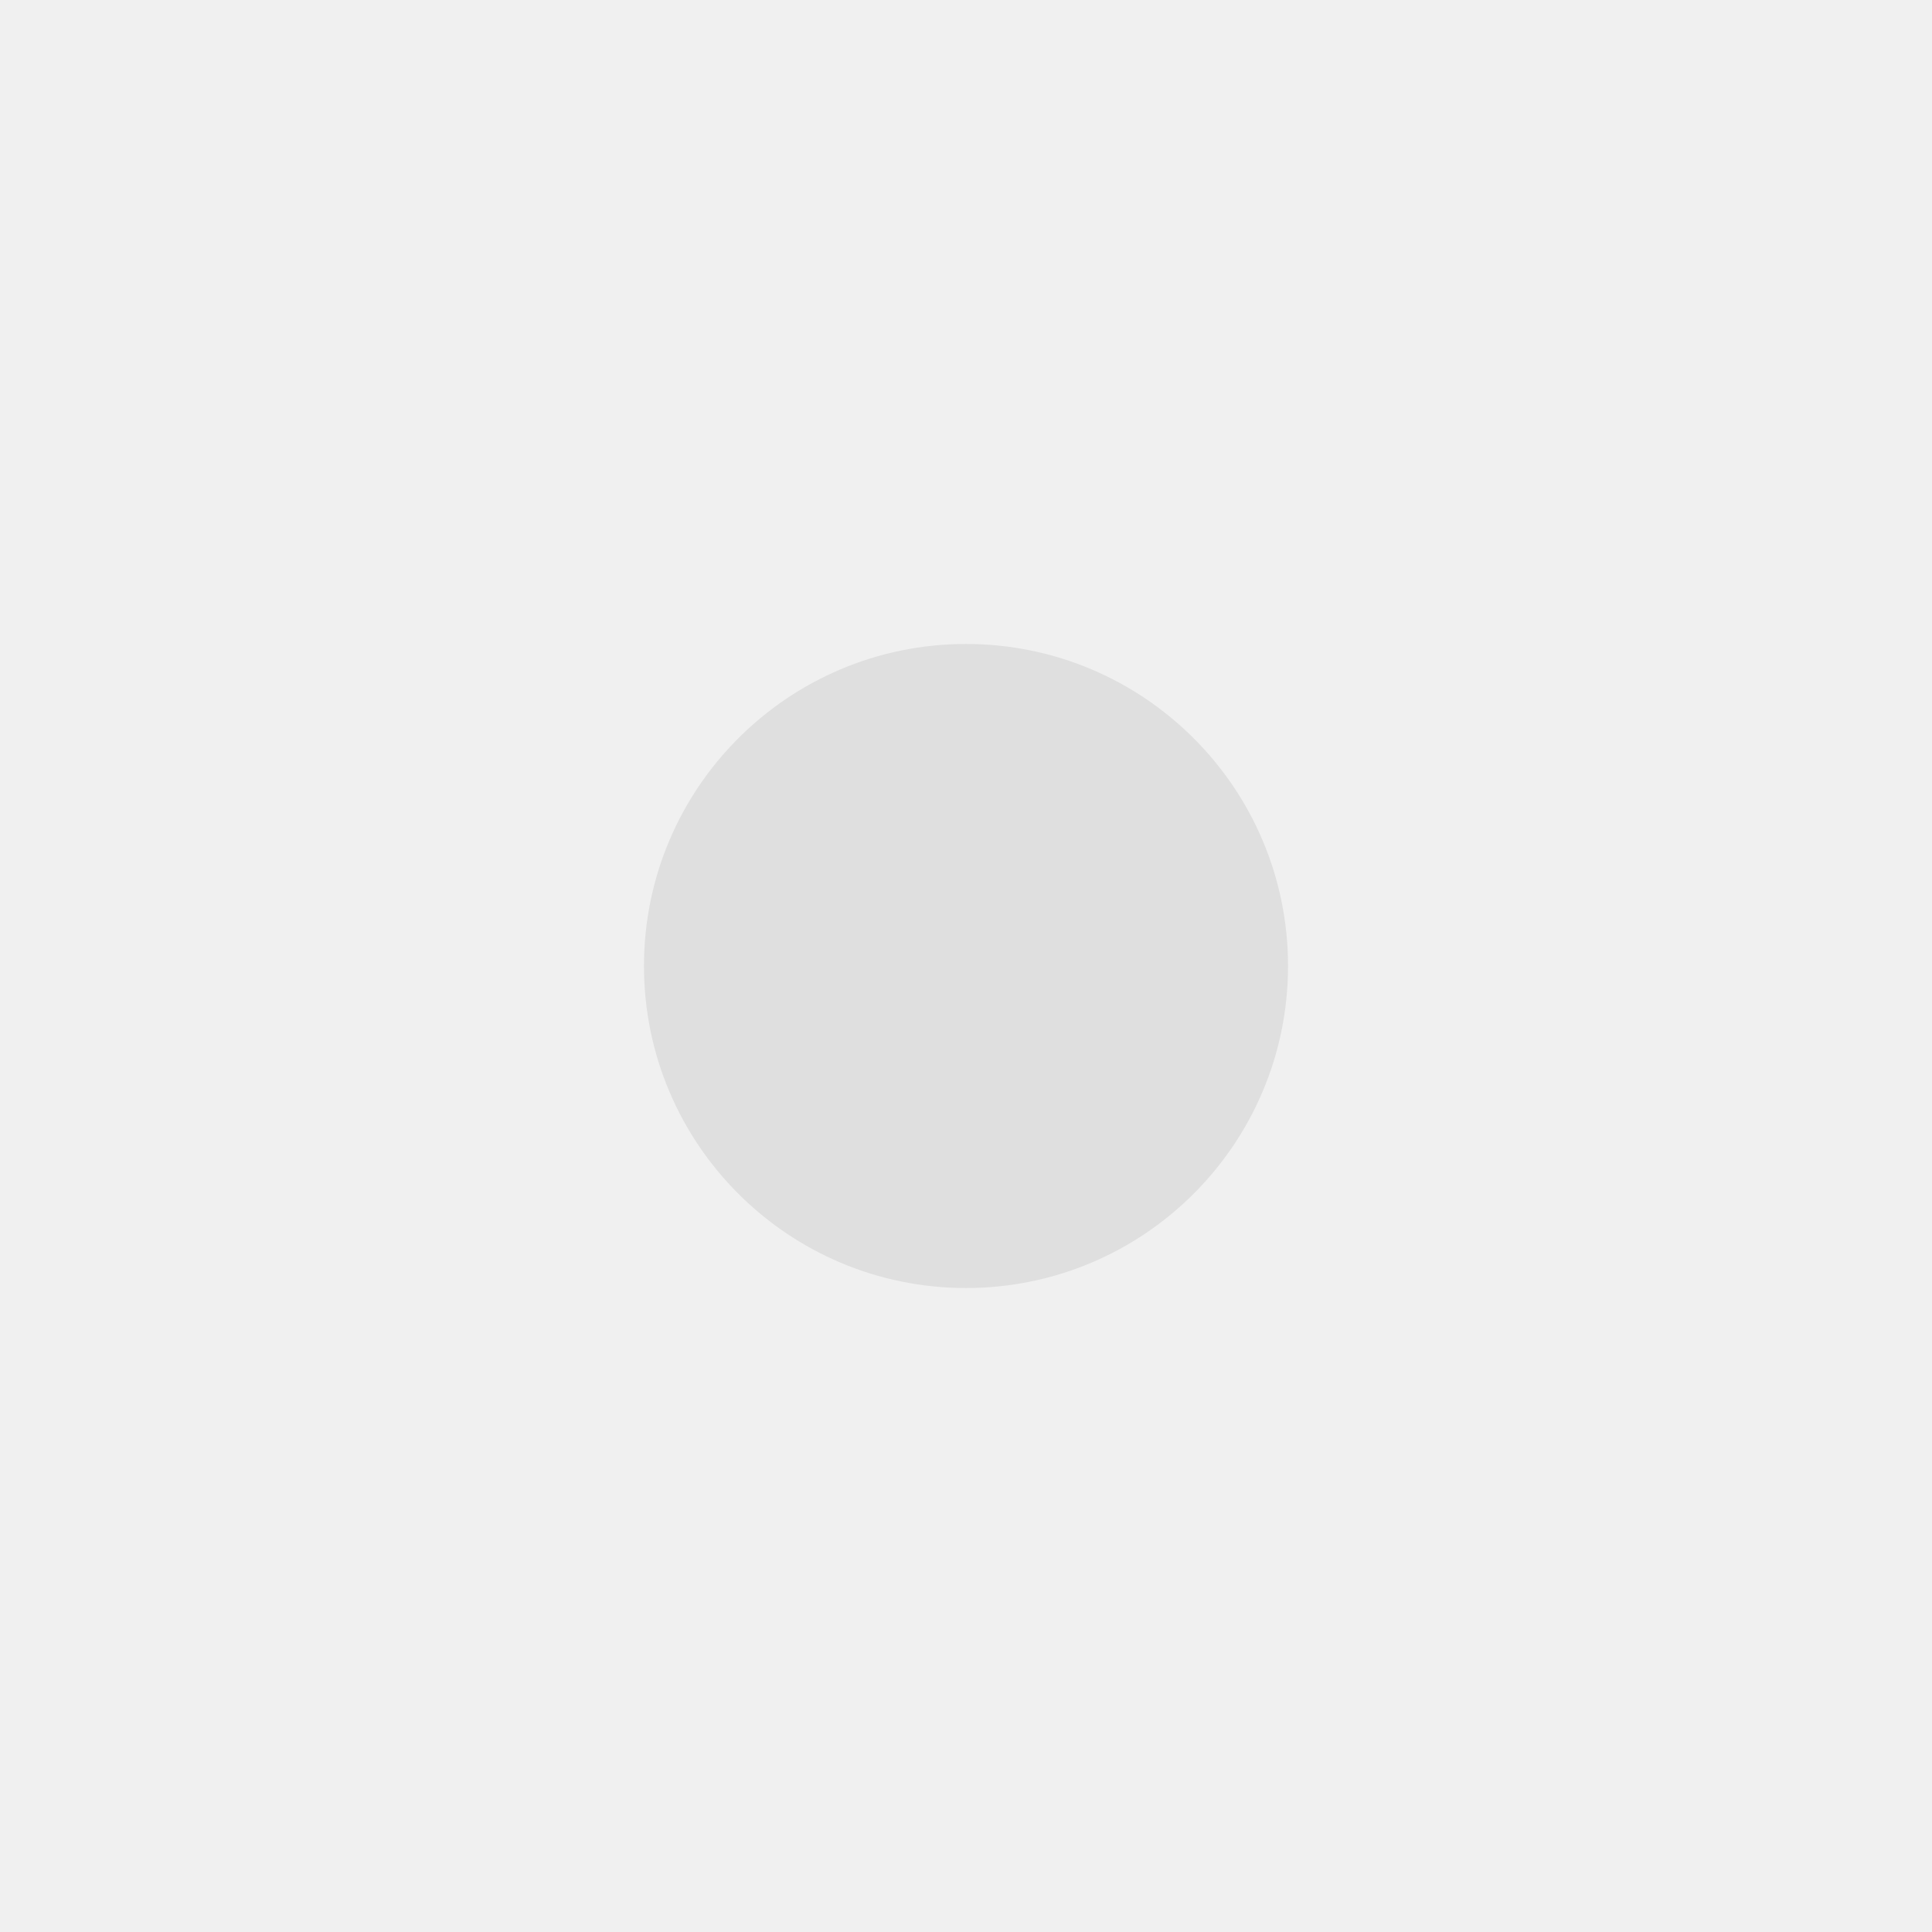
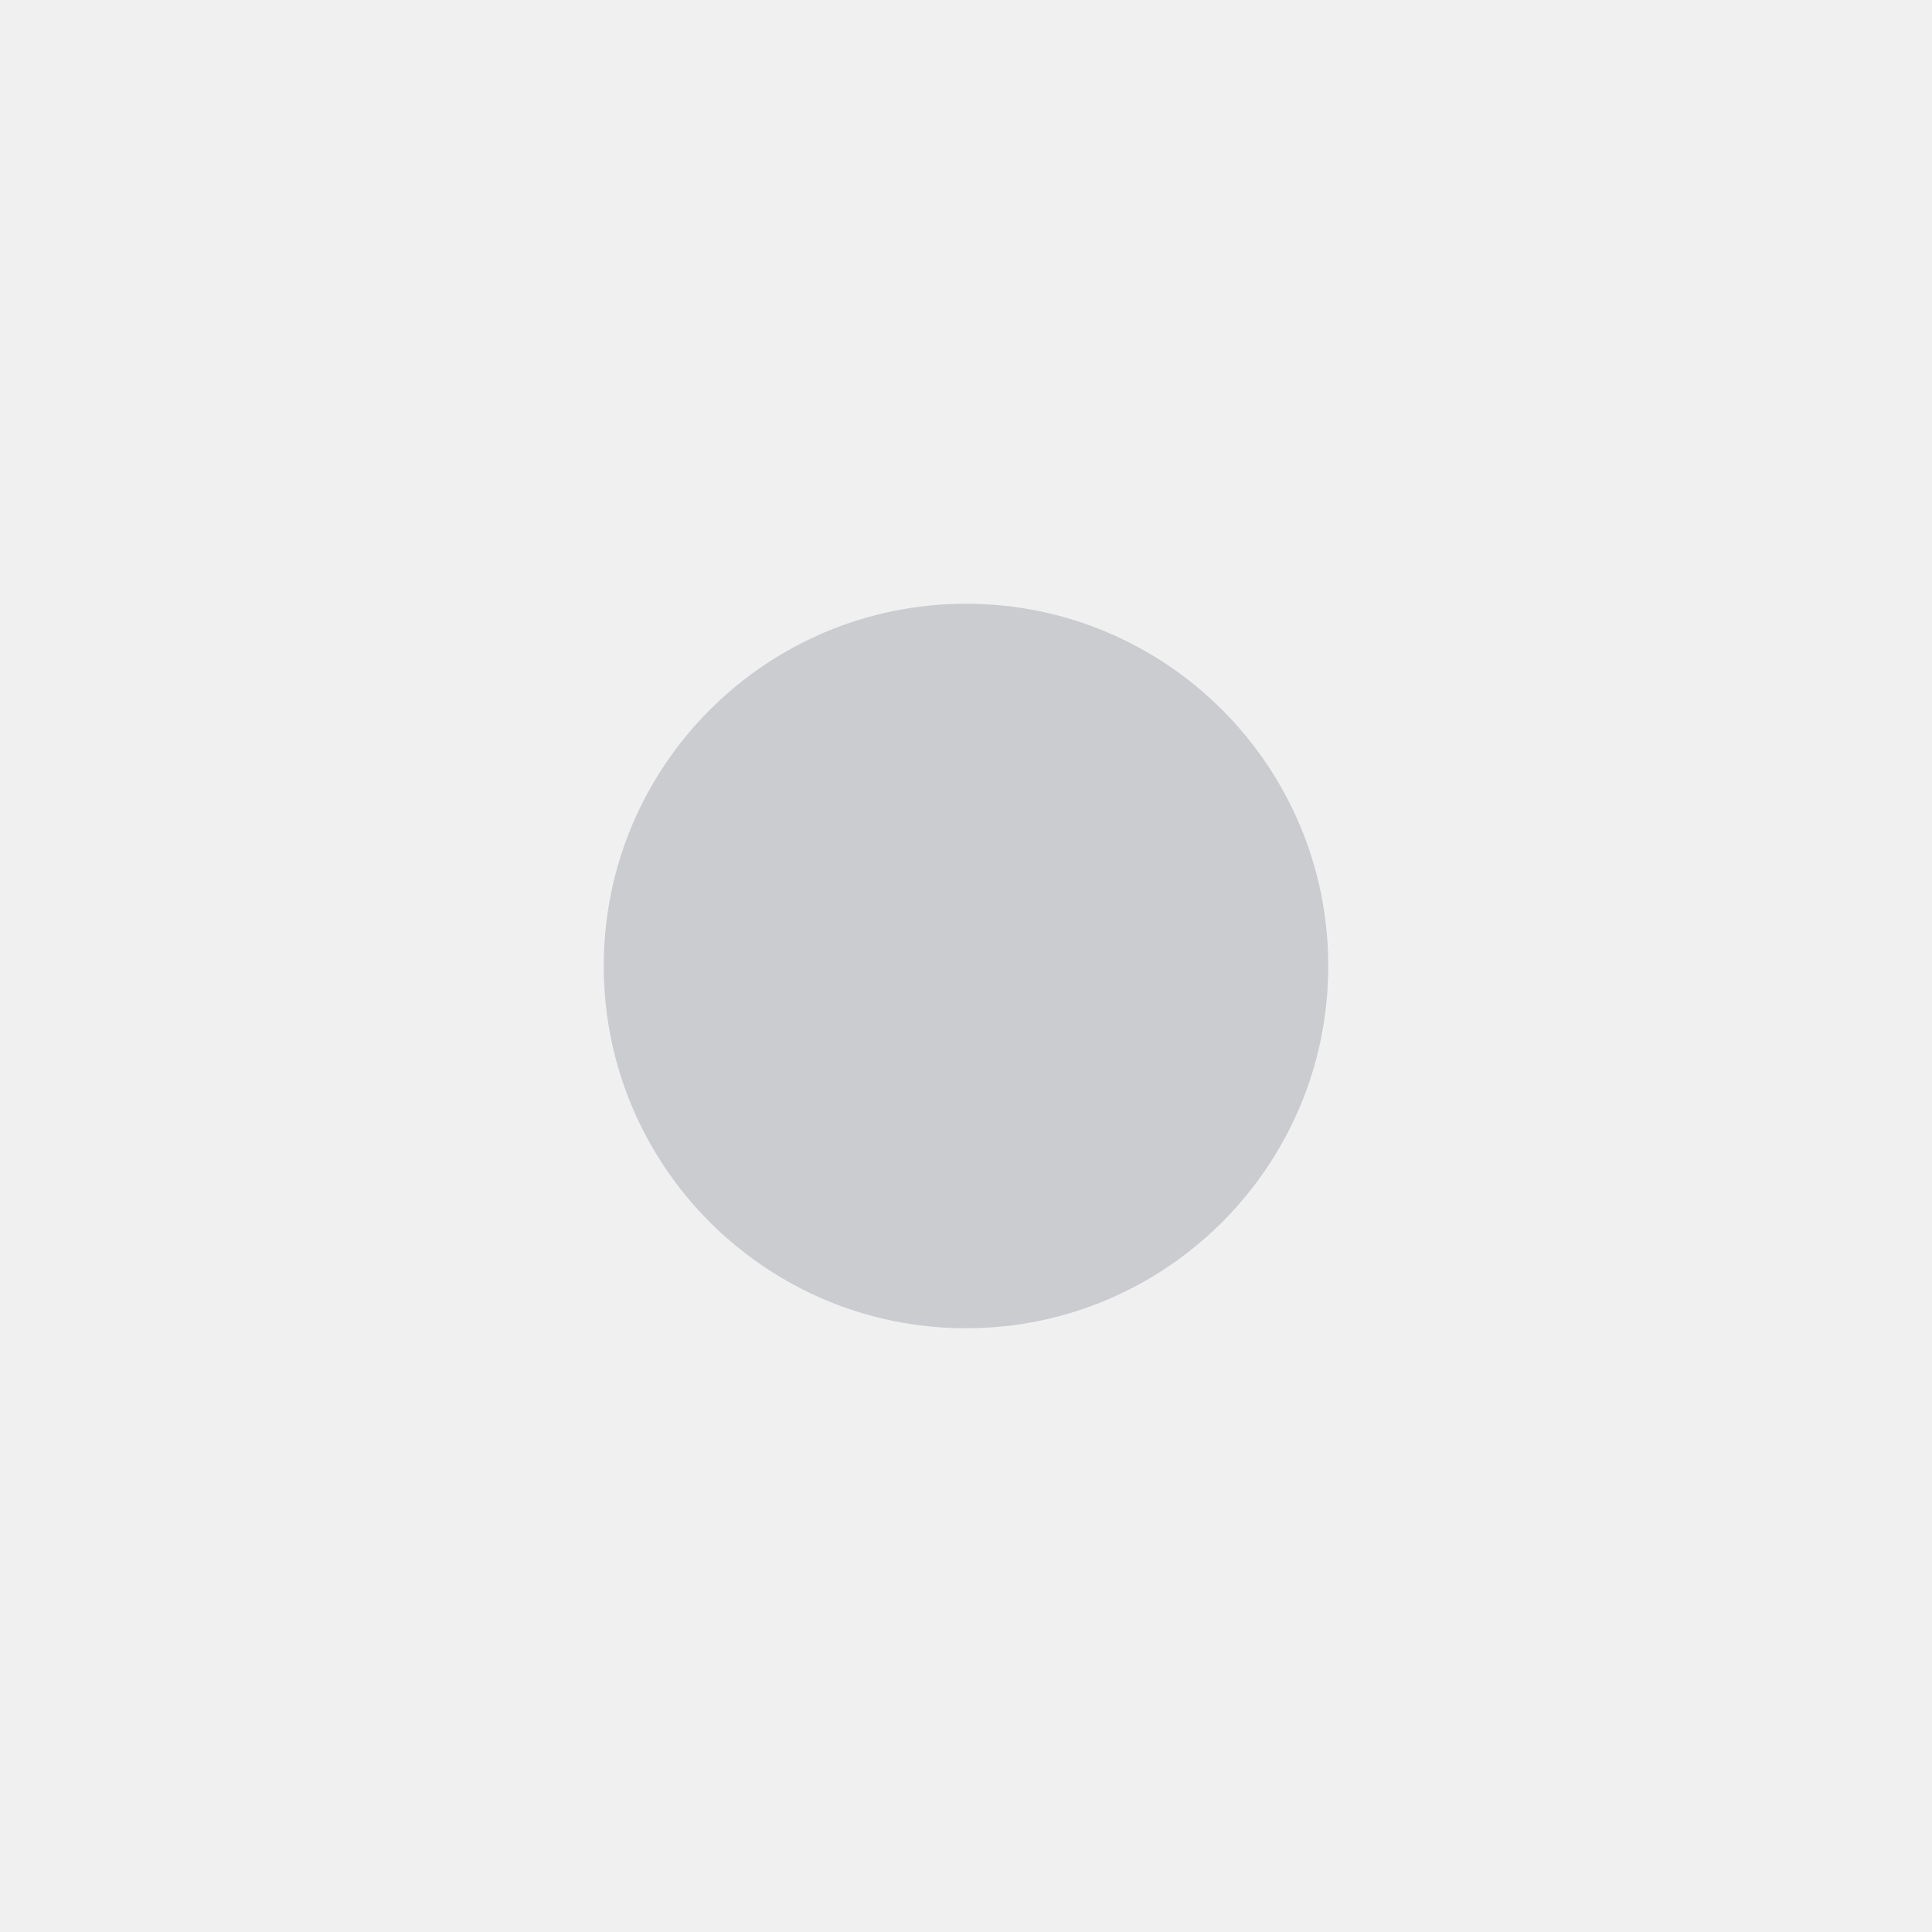
- <svg xmlns="http://www.w3.org/2000/svg" width="24" height="24" version="1.1">
-   <g id="active-center" transform="scale(1.090909)">
-     <rect style="opacity:0.001" width="22" height="22" x="0" y="0" />
-     <circle style="fill:#dfdfdf" cx="11" cy="11" r="3.667" />
+ <svg xmlns="http://www.w3.org/2000/svg" id="svg4306" style="enable-background:new" width="16" height="16" version="1.1">
+   <g id="active-center">
+     <rect id="rect17883-29-2-2" style="display:inline;opacity:0.7;fill:none;fill-opacity:1;stroke:none;stroke-width:1;stroke-linecap:butt;stroke-linejoin:miter;stroke-miterlimit:4;stroke-dasharray:none;stroke-dashoffset:0;stroke-opacity:0" width="16" height="16" x="0" y="0" />
+     <circle id="path4179" style="opacity:0.7;fill:#b9bcc2;fill-opacity:1;stroke:none;stroke-width:2;stroke-miterlimit:4;stroke-dasharray:none;stroke-opacity:1" cx="8" cy="8" r="3" />
  </g>
-   <g id="hover-center" transform="matrix(1.090909,0,0,1.090909,-1.090909,0)">
-     <g transform="translate(23)">
-       <rect style="opacity:0.001" width="22" height="22" x="0" y="0" />
+   <g id="hover-center" transform="translate(-39)">
+     <ellipse id="path4068-7-5-9-6-7-2-4-6-6" style="display:inline;opacity:0.45;fill:#5f697f;fill-opacity:1;stroke:none;stroke-width:0;stroke-linecap:butt;stroke-linejoin:miter;stroke-miterlimit:4;stroke-dasharray:none;stroke-dashoffset:0;stroke-opacity:1" cx="65" cy="8" rx="6" ry="6" />
+     <path id="path4068-7-5-9-6-7-2-5-78-2-6" style="display:inline;opacity:0.37;fill:#15171c;fill-opacity:1;stroke:none;stroke-width:0;stroke-linecap:butt;stroke-linejoin:miter;stroke-miterlimit:4;stroke-dasharray:none;stroke-dashoffset:0;stroke-opacity:1" d="m 65,1 a 7,7 0 0 0 -7,7 7,7 0 0 0 7,7 7,7 0 0 0 7,-7 7,7 0 0 0 -7,-7 z m 0,1 a 6,6 0 0 1 6,6 6,6 0 0 1 -6,6 6,6 0 0 1 -6,-6 6,6 0 0 1 6,-6 z" />
+     <rect id="rect17883-0-1-5" style="display:inline;opacity:1;fill:none;fill-opacity:1;stroke:none;stroke-width:1;stroke-linecap:butt;stroke-linejoin:miter;stroke-miterlimit:4;stroke-dasharray:none;stroke-dashoffset:0;stroke-opacity:0" width="16" height="16" x="57" y="0" />
+     <circle id="circle4275" style="opacity:1;fill:#c4c7cc;fill-opacity:1;stroke:none;stroke-width:2;stroke-miterlimit:4;stroke-dasharray:none;stroke-opacity:1" cx="65" cy="8" r="3" />
+   </g>
+   <g id="pressed-center" transform="translate(-2)">
+     <g id="g4490-2-9-1-2-4-8" style="display:inline;opacity:1" transform="translate(-1388,-247)">
+       <g id="g4092-0-6-3-6-8-3-7" style="display:inline" transform="translate(58)">
+         <circle id="path4068-7-6-5-1-6-6-0" style="fill:#5294e2;fill-opacity:1;stroke:none;stroke-width:0;stroke-linecap:butt;stroke-linejoin:miter;stroke-miterlimit:4;stroke-dasharray:none;stroke-dashoffset:0;stroke-opacity:1" cx="1376" cy="255" r="7" />
+       </g>
    </g>
-     <circle style="opacity:0.08;fill:#ffffff" cx="34" cy="11" r="11" />
-     <circle style="fill:#dfdfdf" cx="34" cy="11" r="3.667" />
+     <rect id="rect17883-79-3-0" style="display:inline;opacity:1;fill:none;fill-opacity:1;stroke:none;stroke-width:1;stroke-linecap:butt;stroke-linejoin:miter;stroke-miterlimit:4;stroke-dasharray:none;stroke-dashoffset:0;stroke-opacity:0" width="16" height="16" x="38" y="0" />
+     <circle id="circle4224" style="opacity:1;fill:#ffffff;fill-opacity:1;stroke:none;stroke-width:2;stroke-miterlimit:4;stroke-dasharray:none;stroke-opacity:1" cx="46" cy="8" r="3" />
  </g>
-   <g id="pressed-center" transform="matrix(1.090909,0,0,1.090909,-2.181818,0)">
-     <g transform="translate(46)">
-       <rect style="opacity:0.001" width="22" height="22" x="0" y="0" />
-     </g>
-     <circle style="opacity:0.19;fill:#ffffff" cx="57" cy="11" r="11" />
-     <circle style="fill:#dfdfdf" cx="57" cy="11" r="3.667" />
+   <g id="inactive-center" transform="translate(36)">
+     <circle id="circle4222" style="opacity:0.4;fill:#b9bcc2;fill-opacity:1;stroke:none;stroke-width:2;stroke-miterlimit:4;stroke-dasharray:none;stroke-opacity:1" cx="26" cy="8" r="3" />
+     <rect id="rect17883-39-6-2-5" style="display:inline;opacity:0.4;fill:none;fill-opacity:1;stroke:none;stroke-width:1;stroke-linecap:butt;stroke-linejoin:miter;stroke-miterlimit:4;stroke-dasharray:none;stroke-dashoffset:0;stroke-opacity:0" width="16" height="16" x="18" y="0" />
  </g>
-   <g id="inactive-center" transform="matrix(1.090909,0,0,1.090909,-3.272727,0)">
-     <rect style="opacity:0.001" width="22" height="22" x="69" y="0" />
-     <circle style="opacity:0.5;fill:#dfdfdf" cx="80" cy="11" r="3.667" />
-   </g>
-   <g id="deactivated-center" transform="matrix(1.090909,0,0,1.090909,-4.363637,0)">
-     <rect style="opacity:0.001" width="22" height="22" x="92" y="0" />
-     <circle style="opacity:0.5;fill:#dfdfdf" cx="103" cy="11" r="3.667" />
+   <g id="deactivated-center" transform="translate(54)">
+     <circle id="circle33" style="opacity:0.4;fill:#b9bcc2;fill-opacity:1;stroke:none;stroke-width:2;stroke-miterlimit:4;stroke-dasharray:none;stroke-opacity:1" cx="26" cy="8" r="3" />
+     <rect id="rect35" style="display:inline;opacity:0.4;fill:none;fill-opacity:1;stroke:none;stroke-width:1;stroke-linecap:butt;stroke-linejoin:miter;stroke-miterlimit:4;stroke-dasharray:none;stroke-dashoffset:0;stroke-opacity:0" width="16" height="16" x="18" y="0" />
  </g>
</svg>
